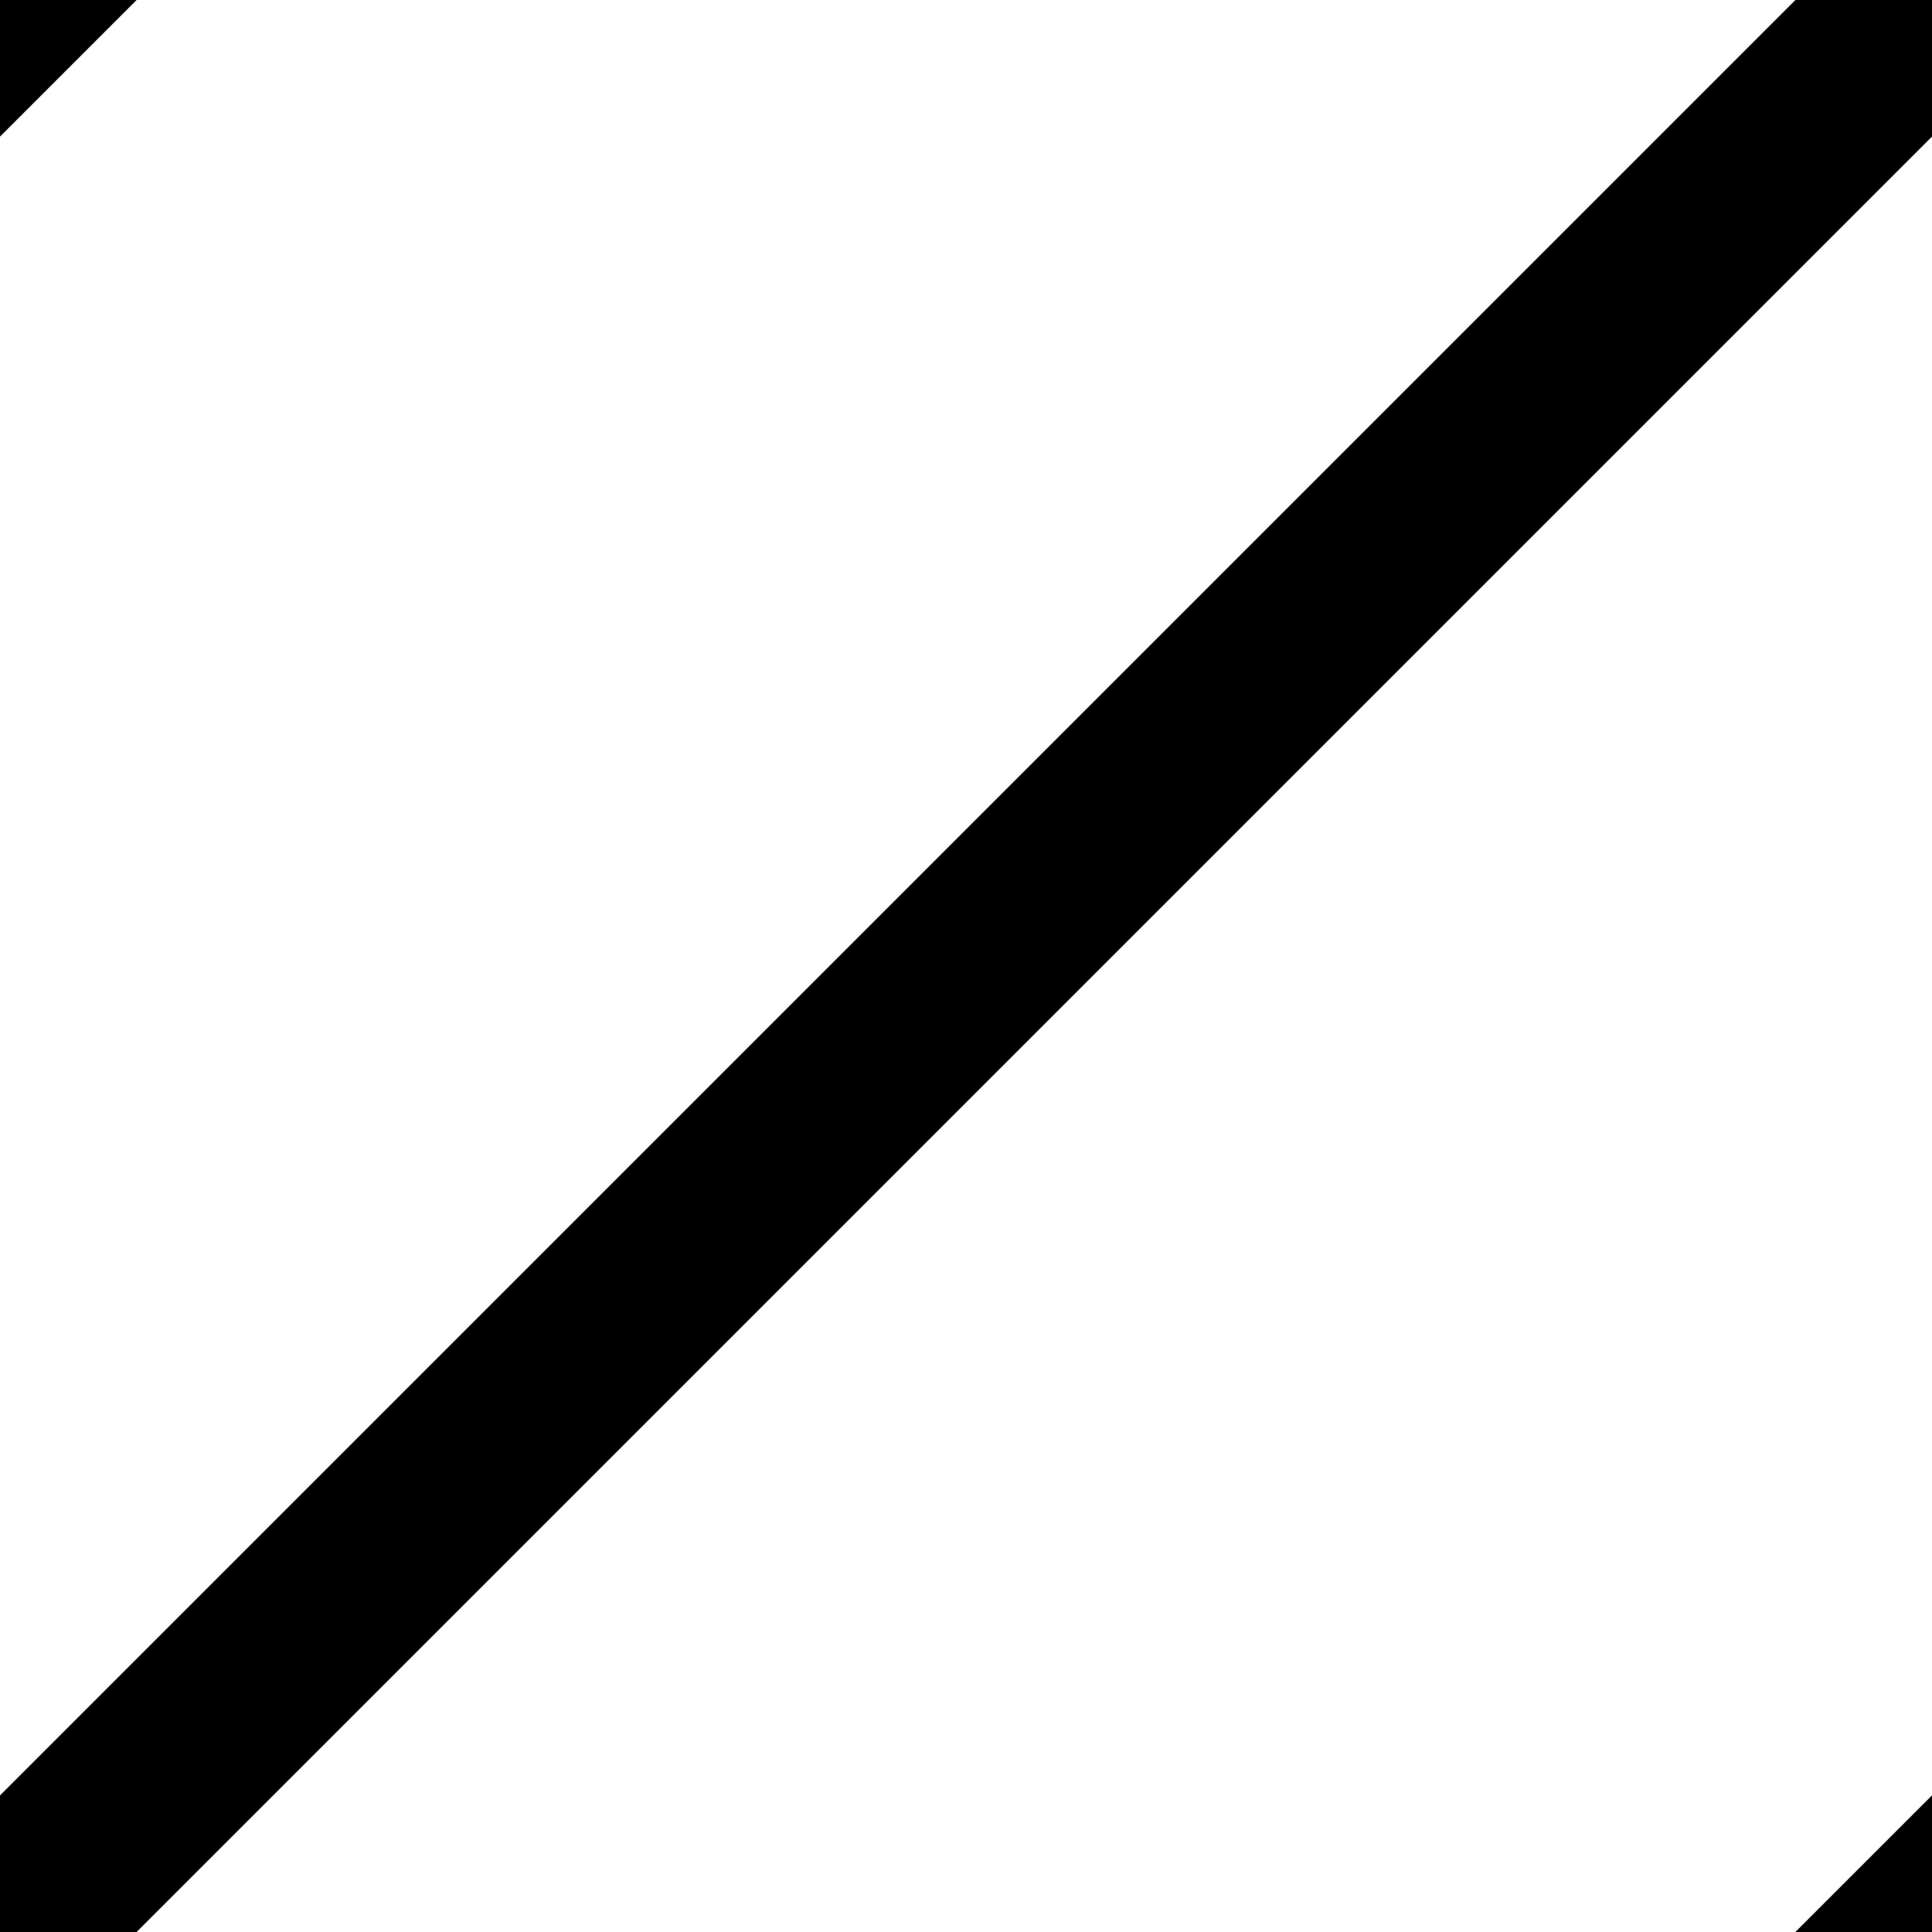
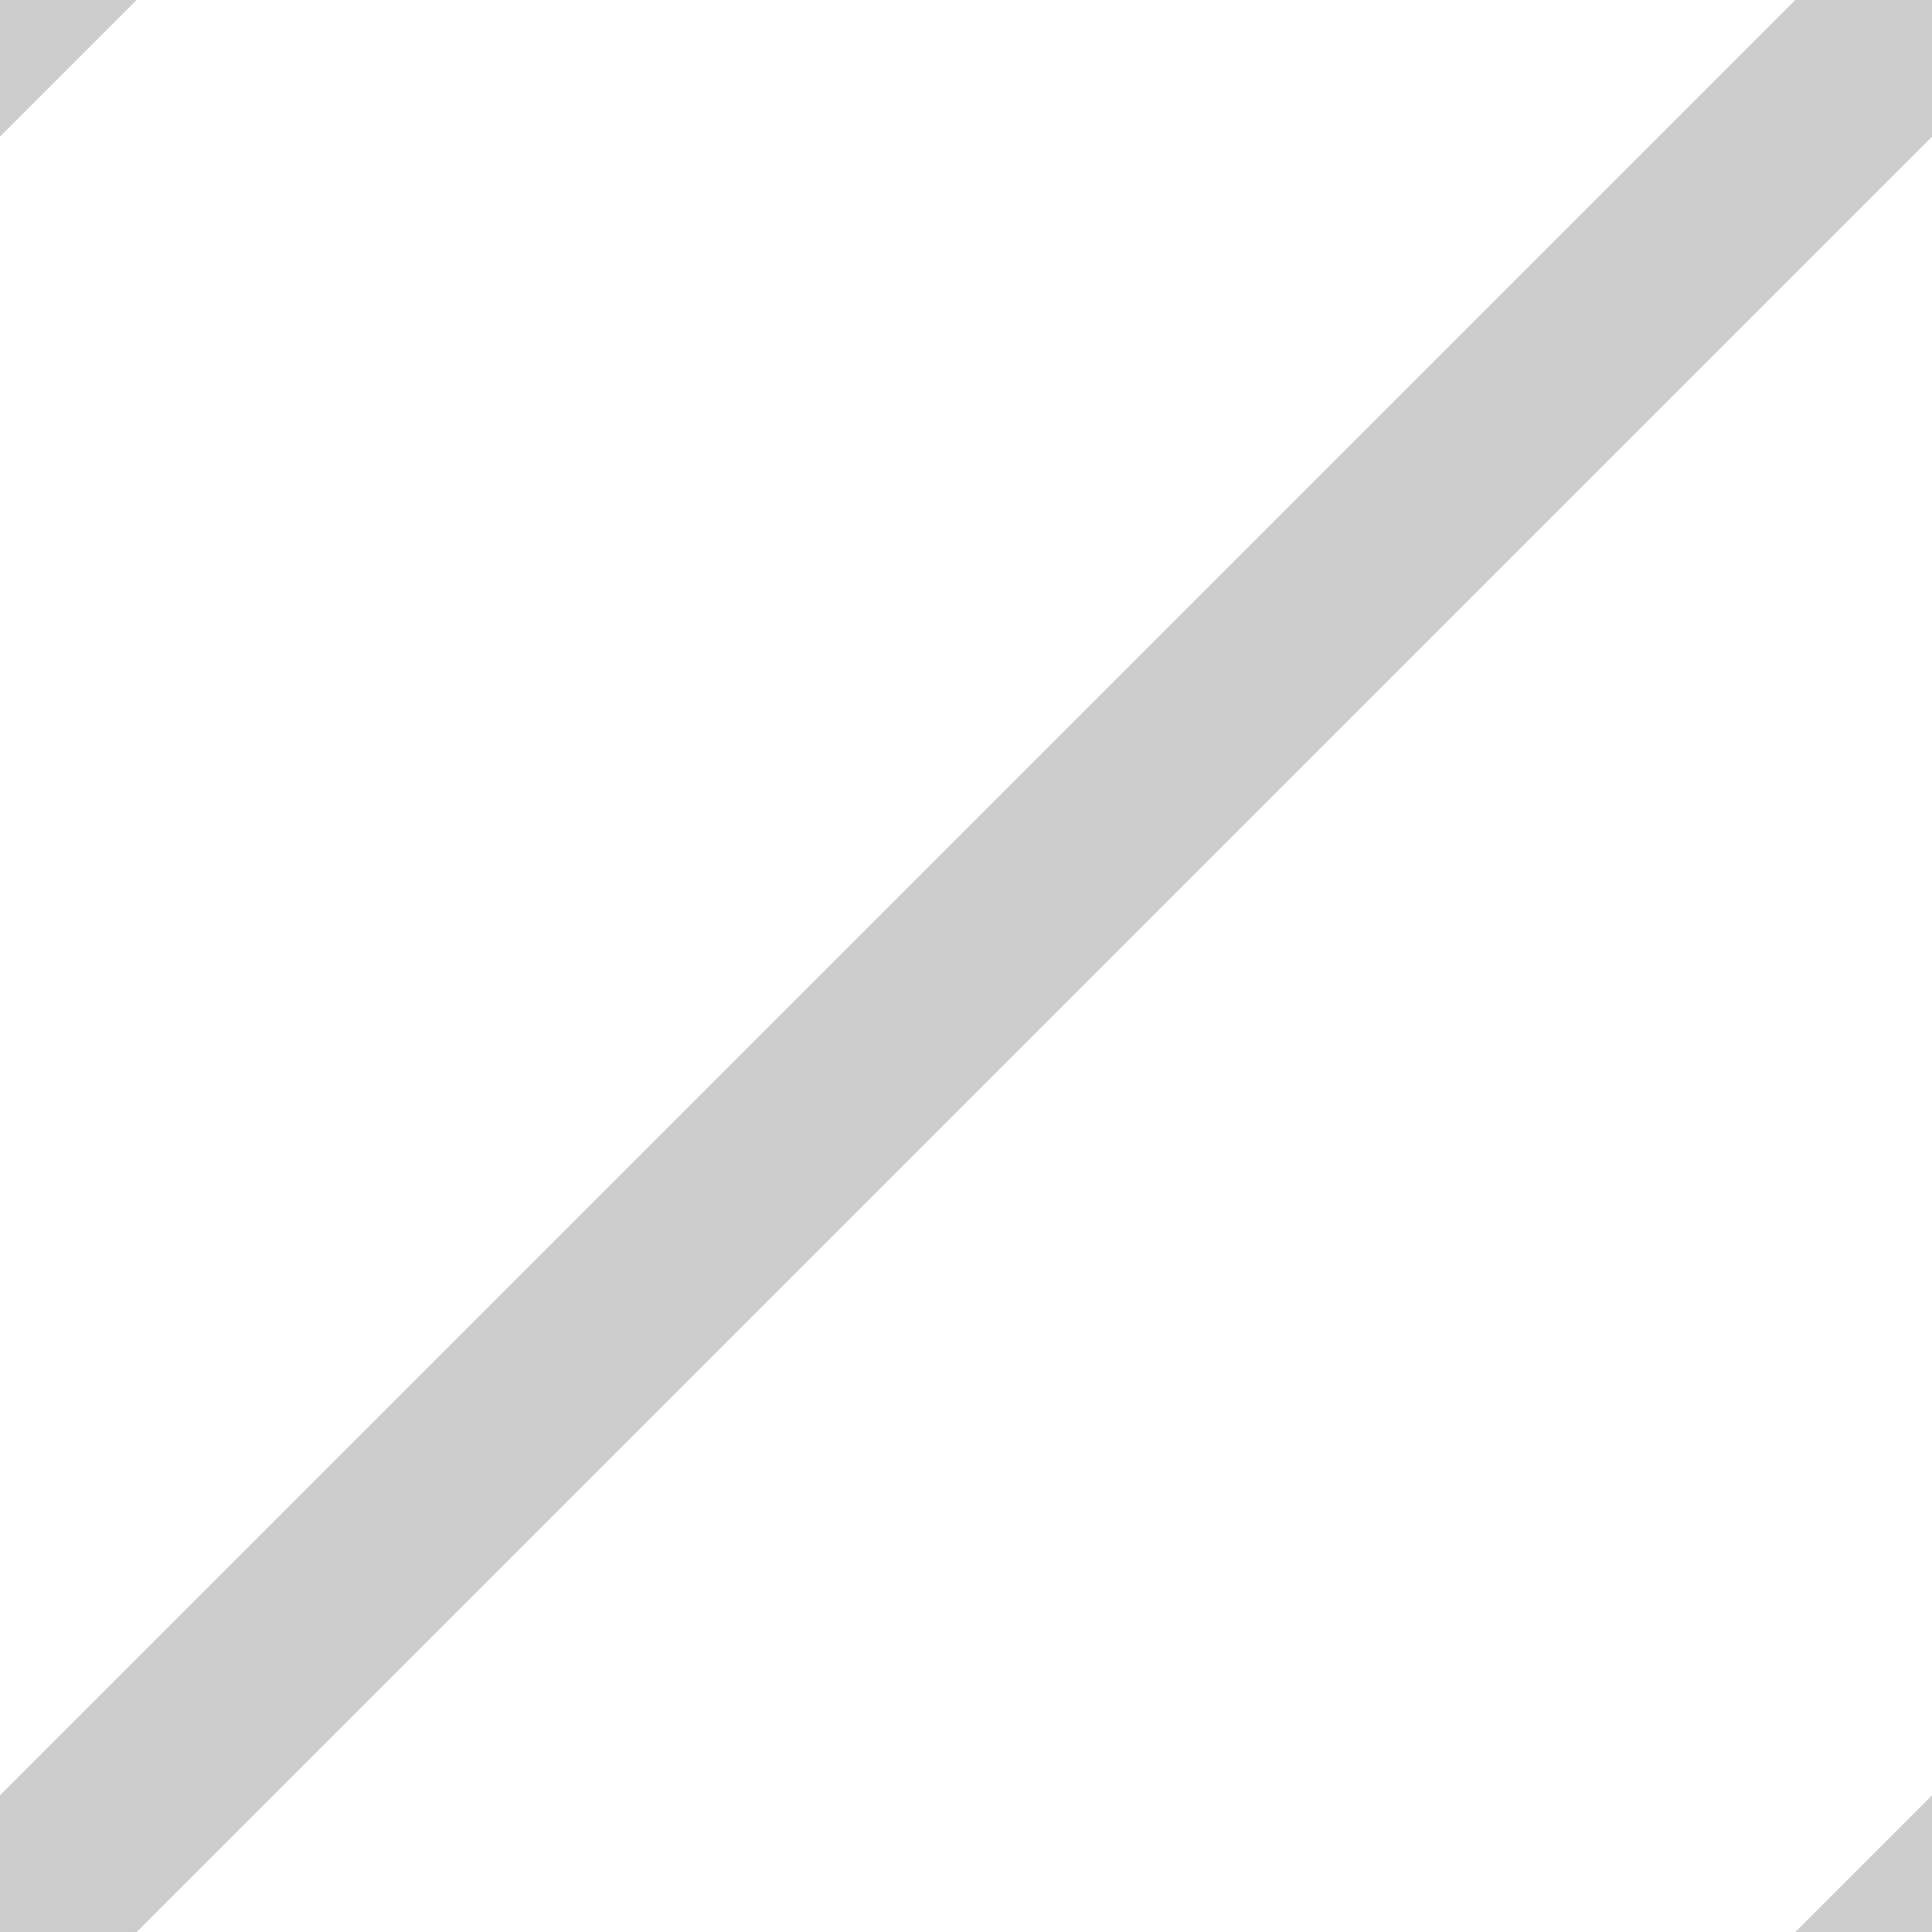
<svg xmlns="http://www.w3.org/2000/svg" width="20" height="20" viewBox="0 0 20 20">
-   <path fill="blackCCC" d="M4.243,30.284 L32.527,30.284 L32.527,28.284 L4.243,28.284 L4.243,30.284 Z M4.95,2 L33.234,2 L33.234,0 L4.95,0 L4.95,2 Z M0,16.142 L28.284,16.142 L28.284,14.142 L0,14.142 L0,16.142 Z" transform="rotate(-45 5.864 17.571)" />
+   <path fill="#CCCCCC" d="M4.243,30.284 L32.527,30.284 L32.527,28.284 L4.243,28.284 L4.243,30.284 Z M4.95,2 L33.234,2 L33.234,0 L4.95,0 L4.95,2 Z M0,16.142 L28.284,16.142 L28.284,14.142 L0,14.142 L0,16.142 Z" transform="rotate(-45 5.864 17.571)" />
</svg>
